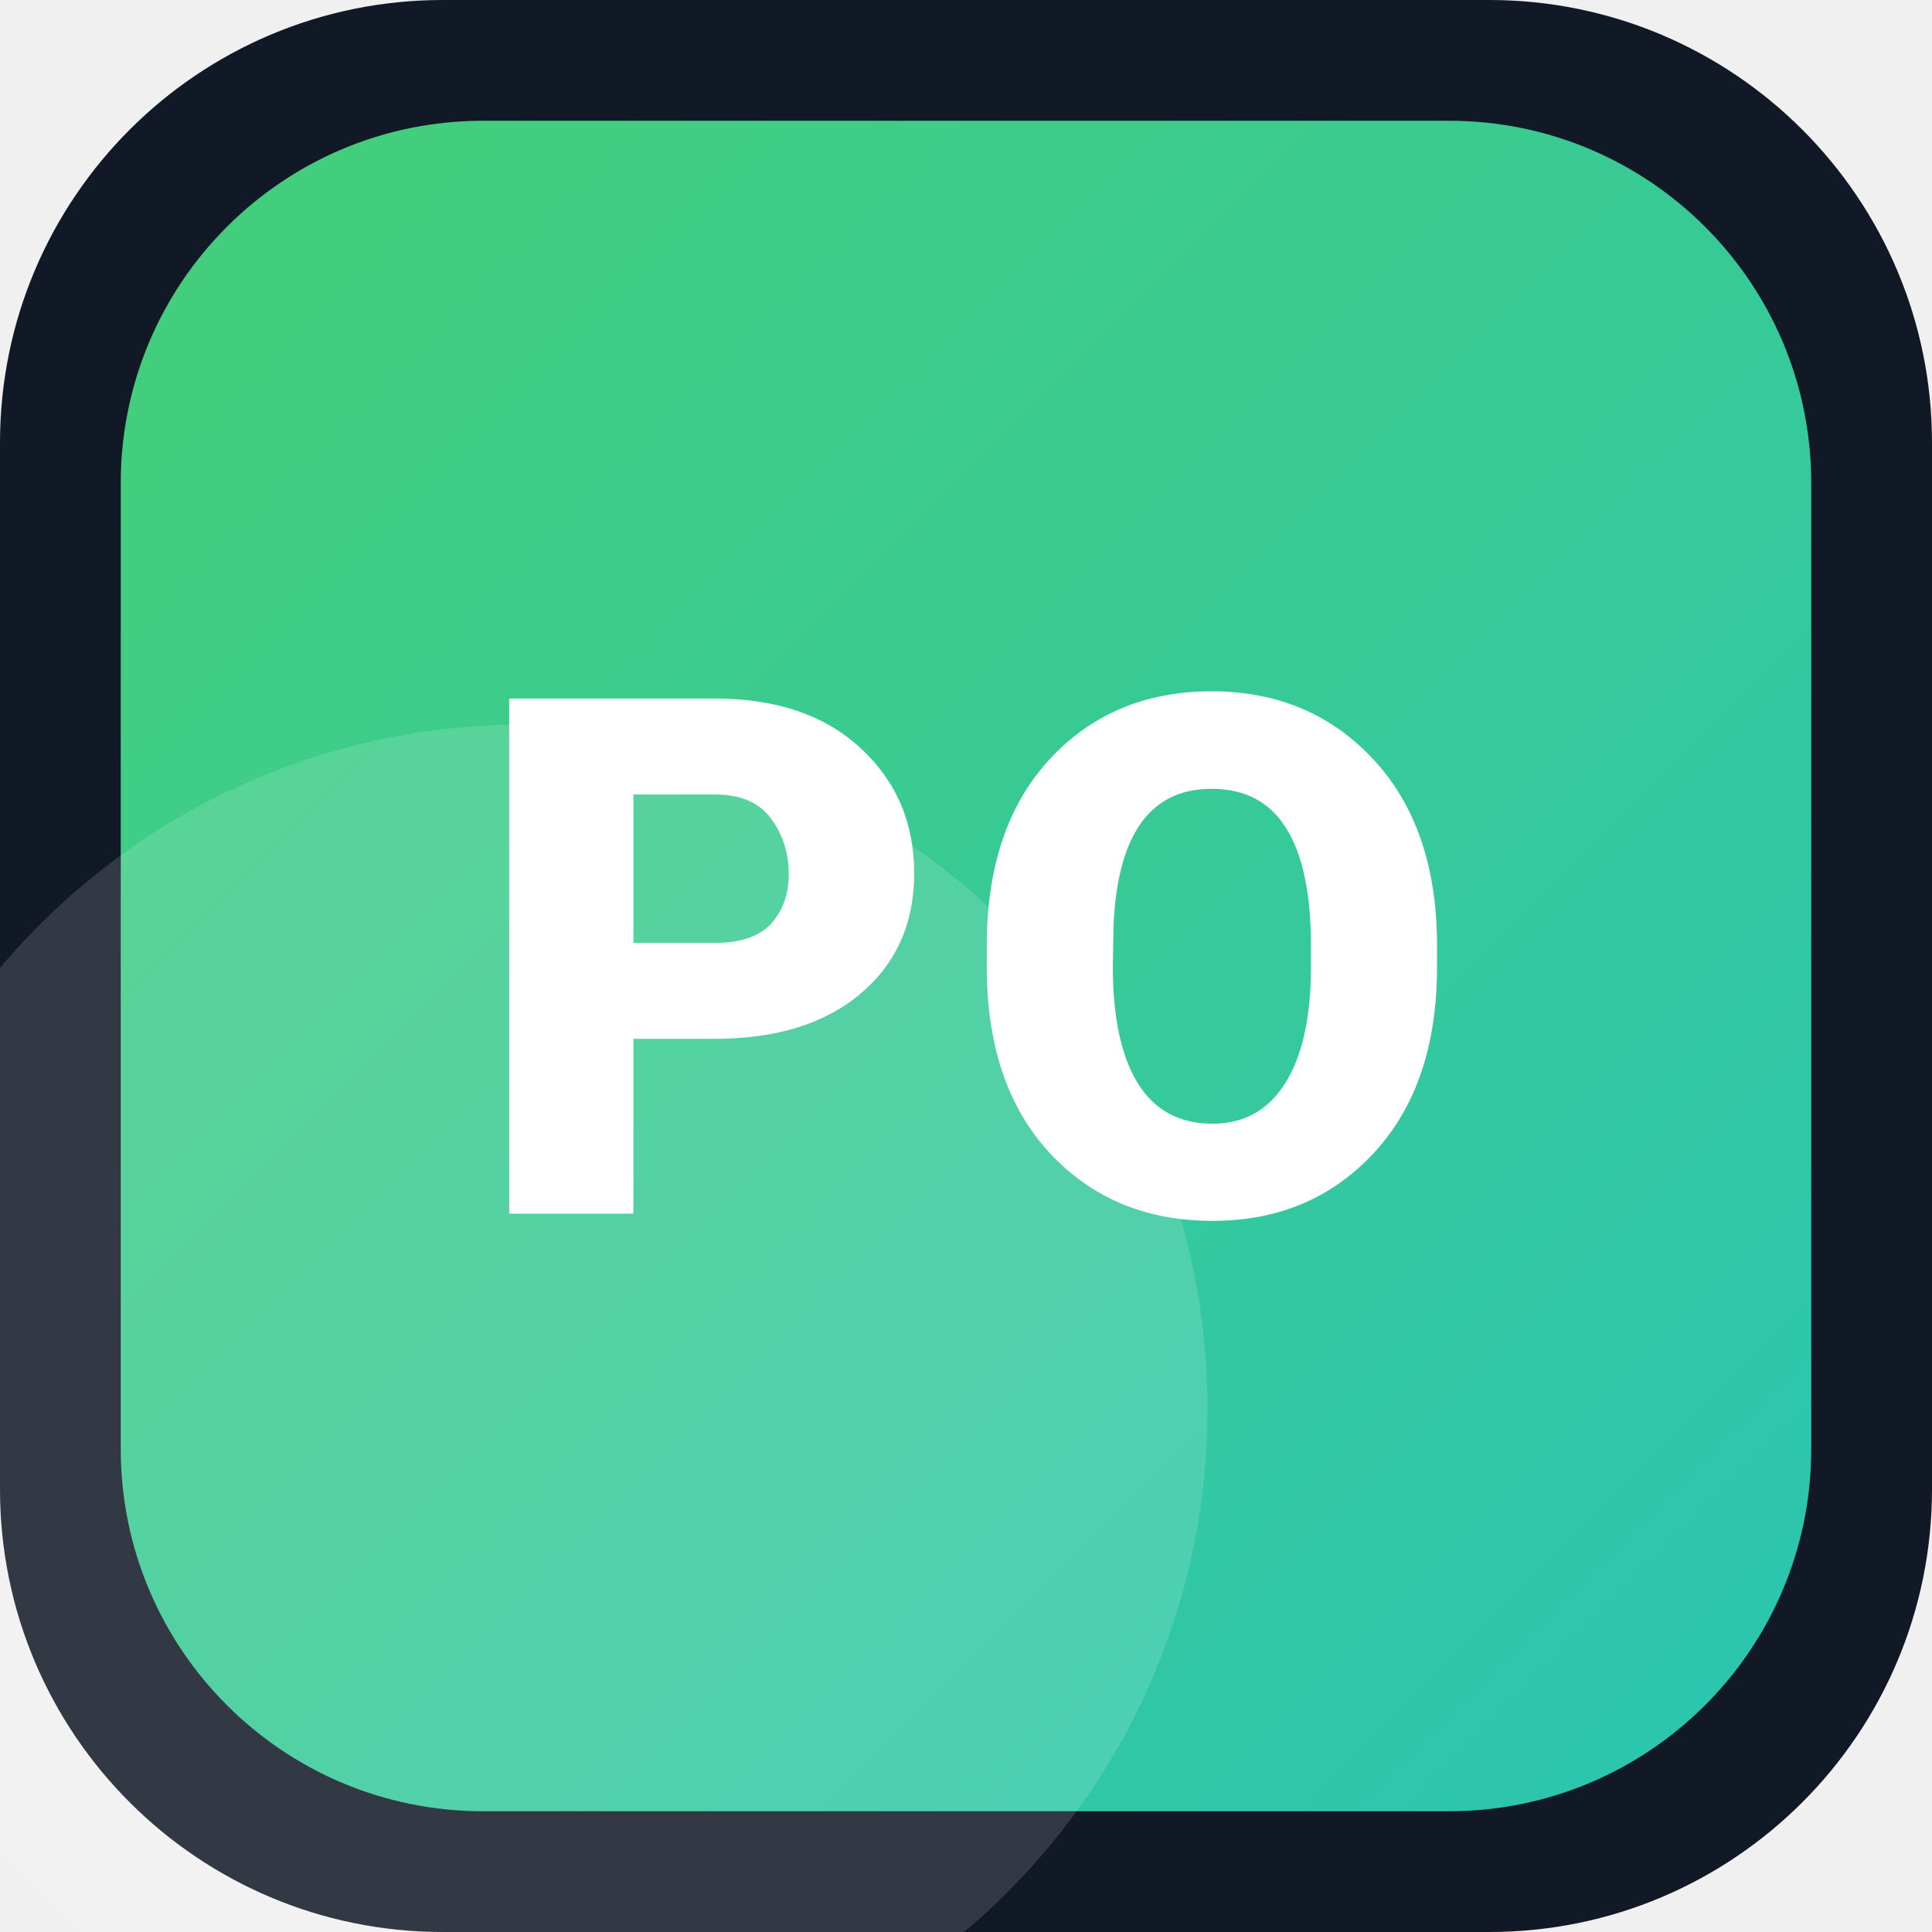
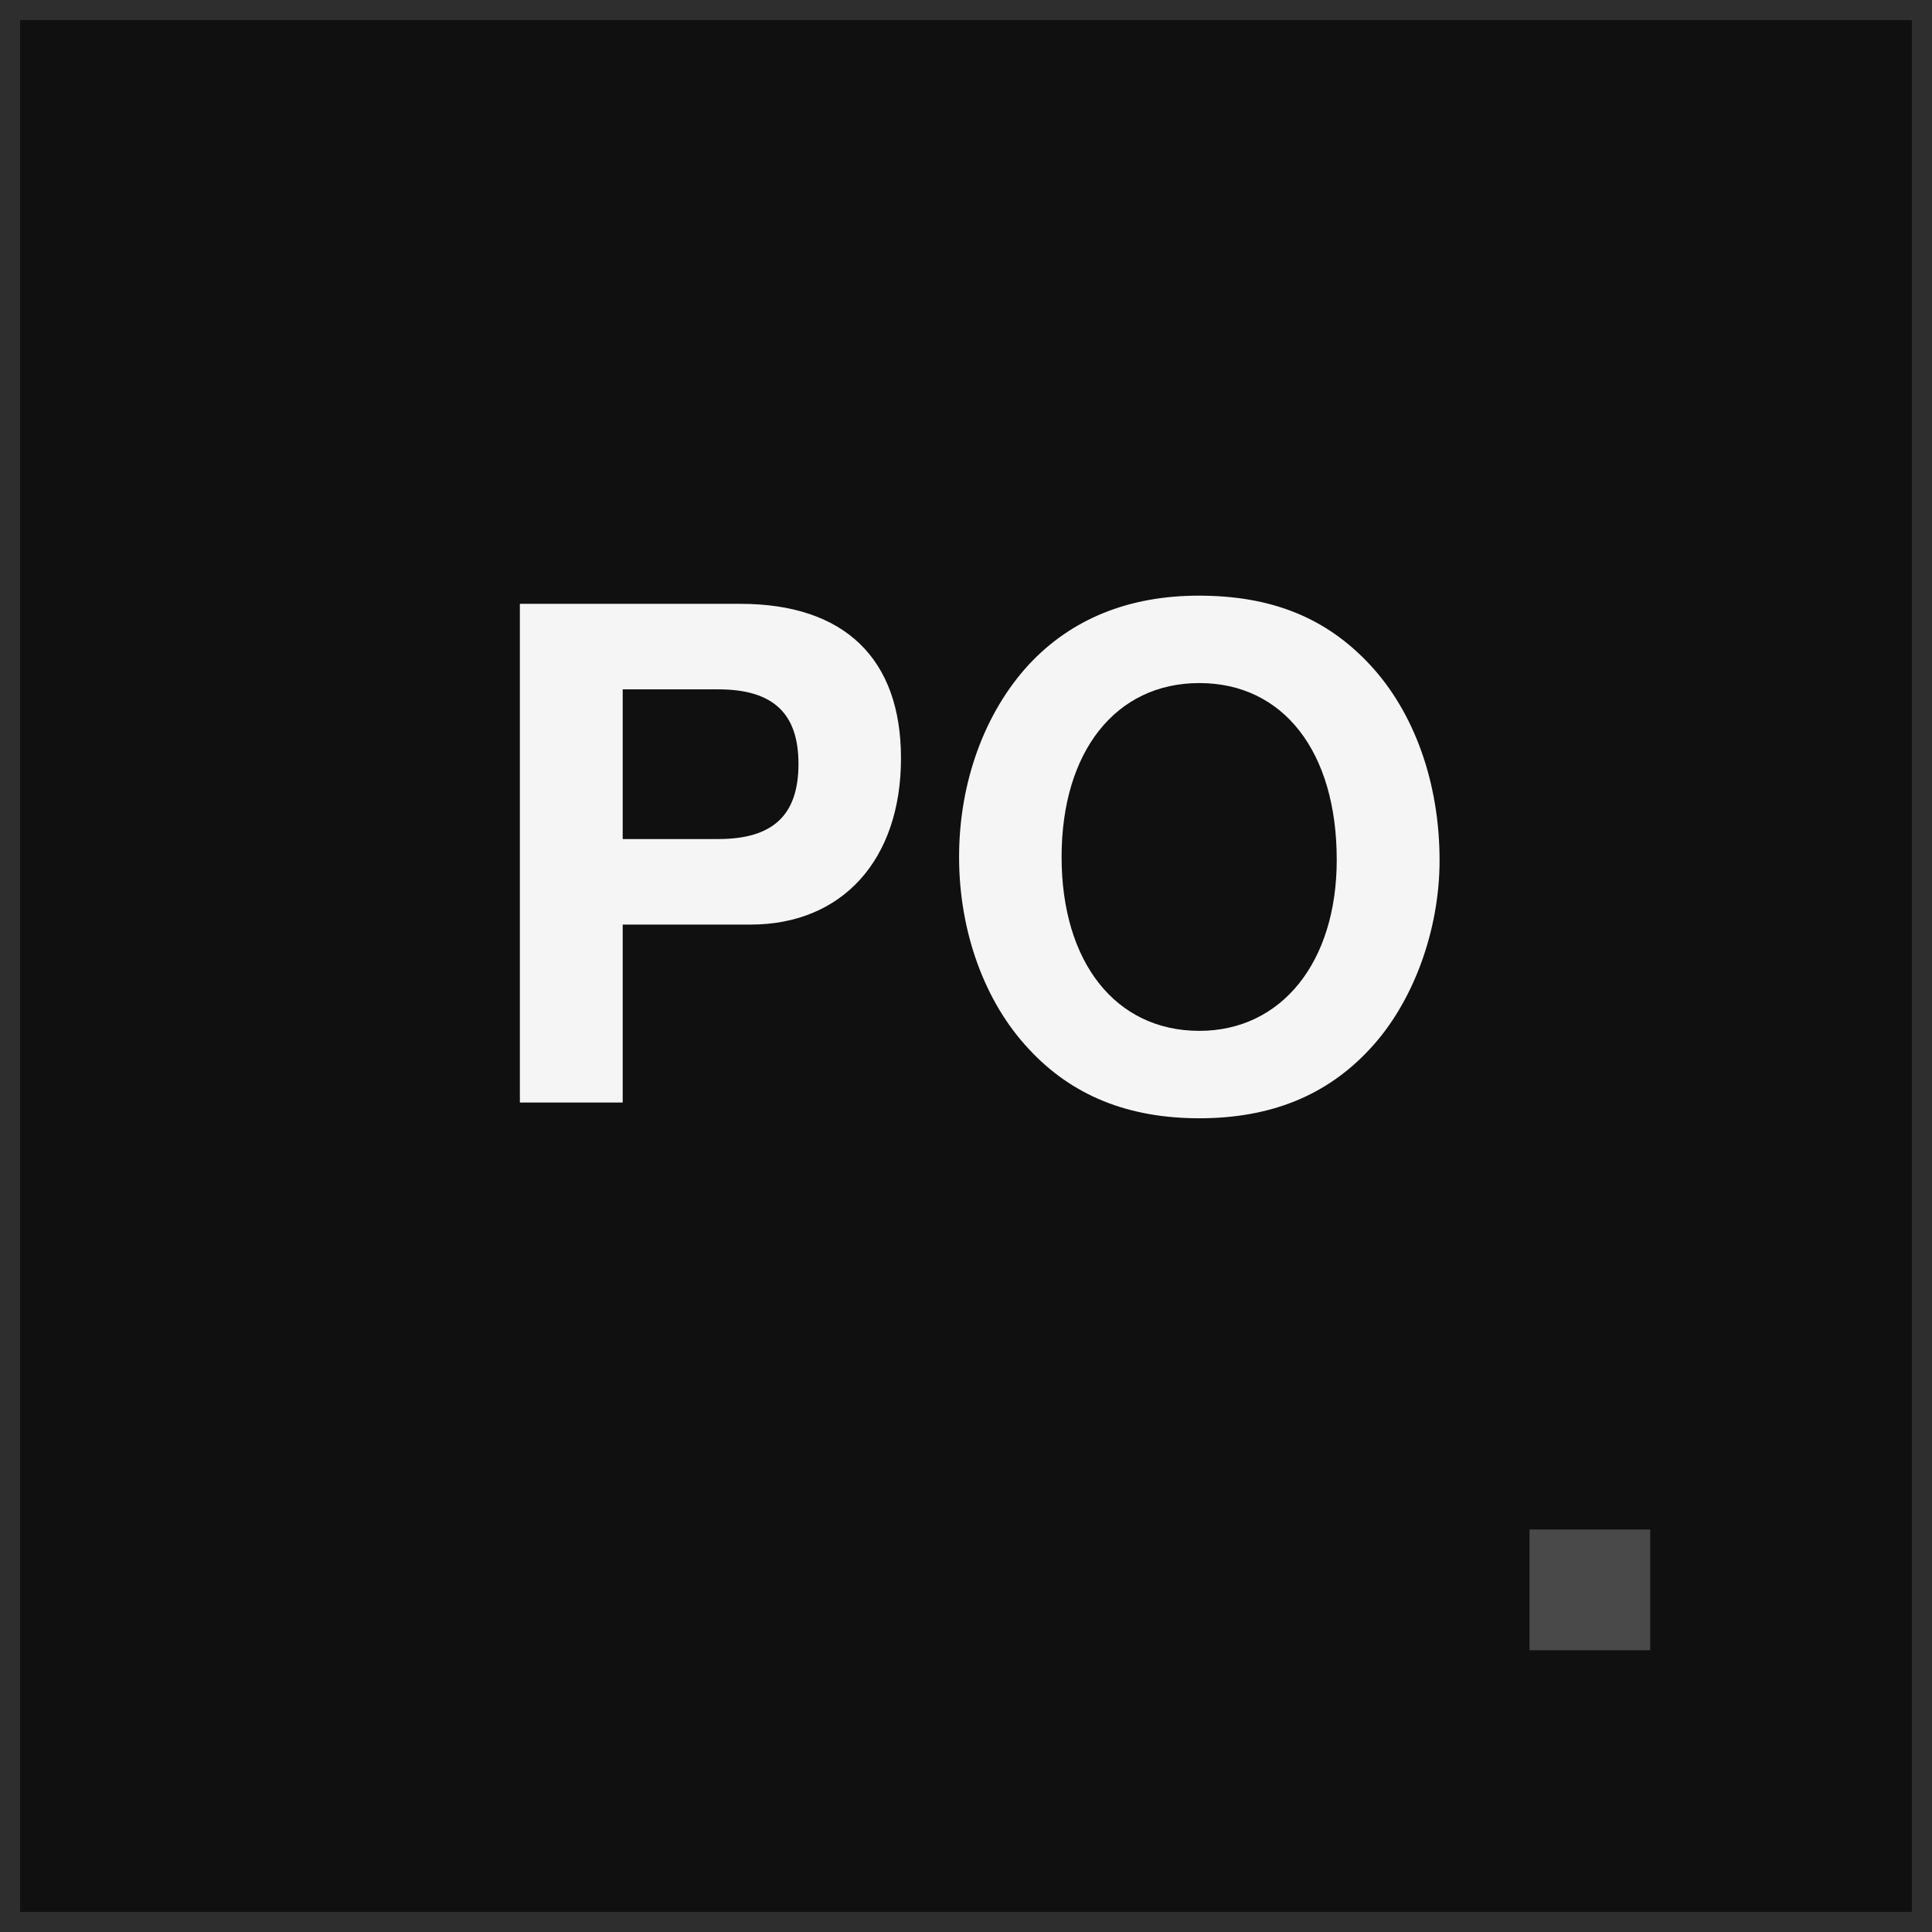
- <svg xmlns="http://www.w3.org/2000/svg" viewBox="0 0 96 96" role="img" aria-label="Poki logo">
-   <defs>
-     <linearGradient id="m" x1="0" y1="0" x2="1" y2="1">
-       <stop offset="0" stop-color="#4ade80" />
-       <stop offset="1" stop-color="#2dd4bf" />
-     </linearGradient>
-   </defs>
-   <rect width="96" height="96" rx="22" fill="#111826" />
-   <rect x="6" y="6" width="84" height="84" rx="18" fill="url(#m)" opacity="0.92" />
-   <circle cx="26" cy="70" r="34" fill="#ffffff" opacity="0.14" />
-   <text x="48" y="48" font-family="ui-sans-serif, system-ui, -apple-system, 'Segoe UI', Roboto, sans-serif" font-size="36" font-weight="800" fill="#ffffff" text-anchor="middle" dominant-baseline="central" letter-spacing="1">PO</text>
+ <svg xmlns="http://www.w3.org/2000/svg" viewBox="0 0 96 96" role="img" aria-label="Poki mark">
+   <rect width="96" height="96" fill="#101010" />
+   <rect x="0.5" y="0.5" width="95" height="95" fill="none" stroke="#2e2e2e" />
+   <rect x="76" y="76" width="6" height="6" fill="#f5f5f5" fill-opacity="0.25" />
+   <text x="48" y="47" font-family="'Helvetica Neue', Helvetica, Arial, sans-serif" font-size="34" font-weight="700" fill="#f5f5f5" text-anchor="middle" dominant-baseline="central" letter-spacing="0.5">PO</text>
</svg>
